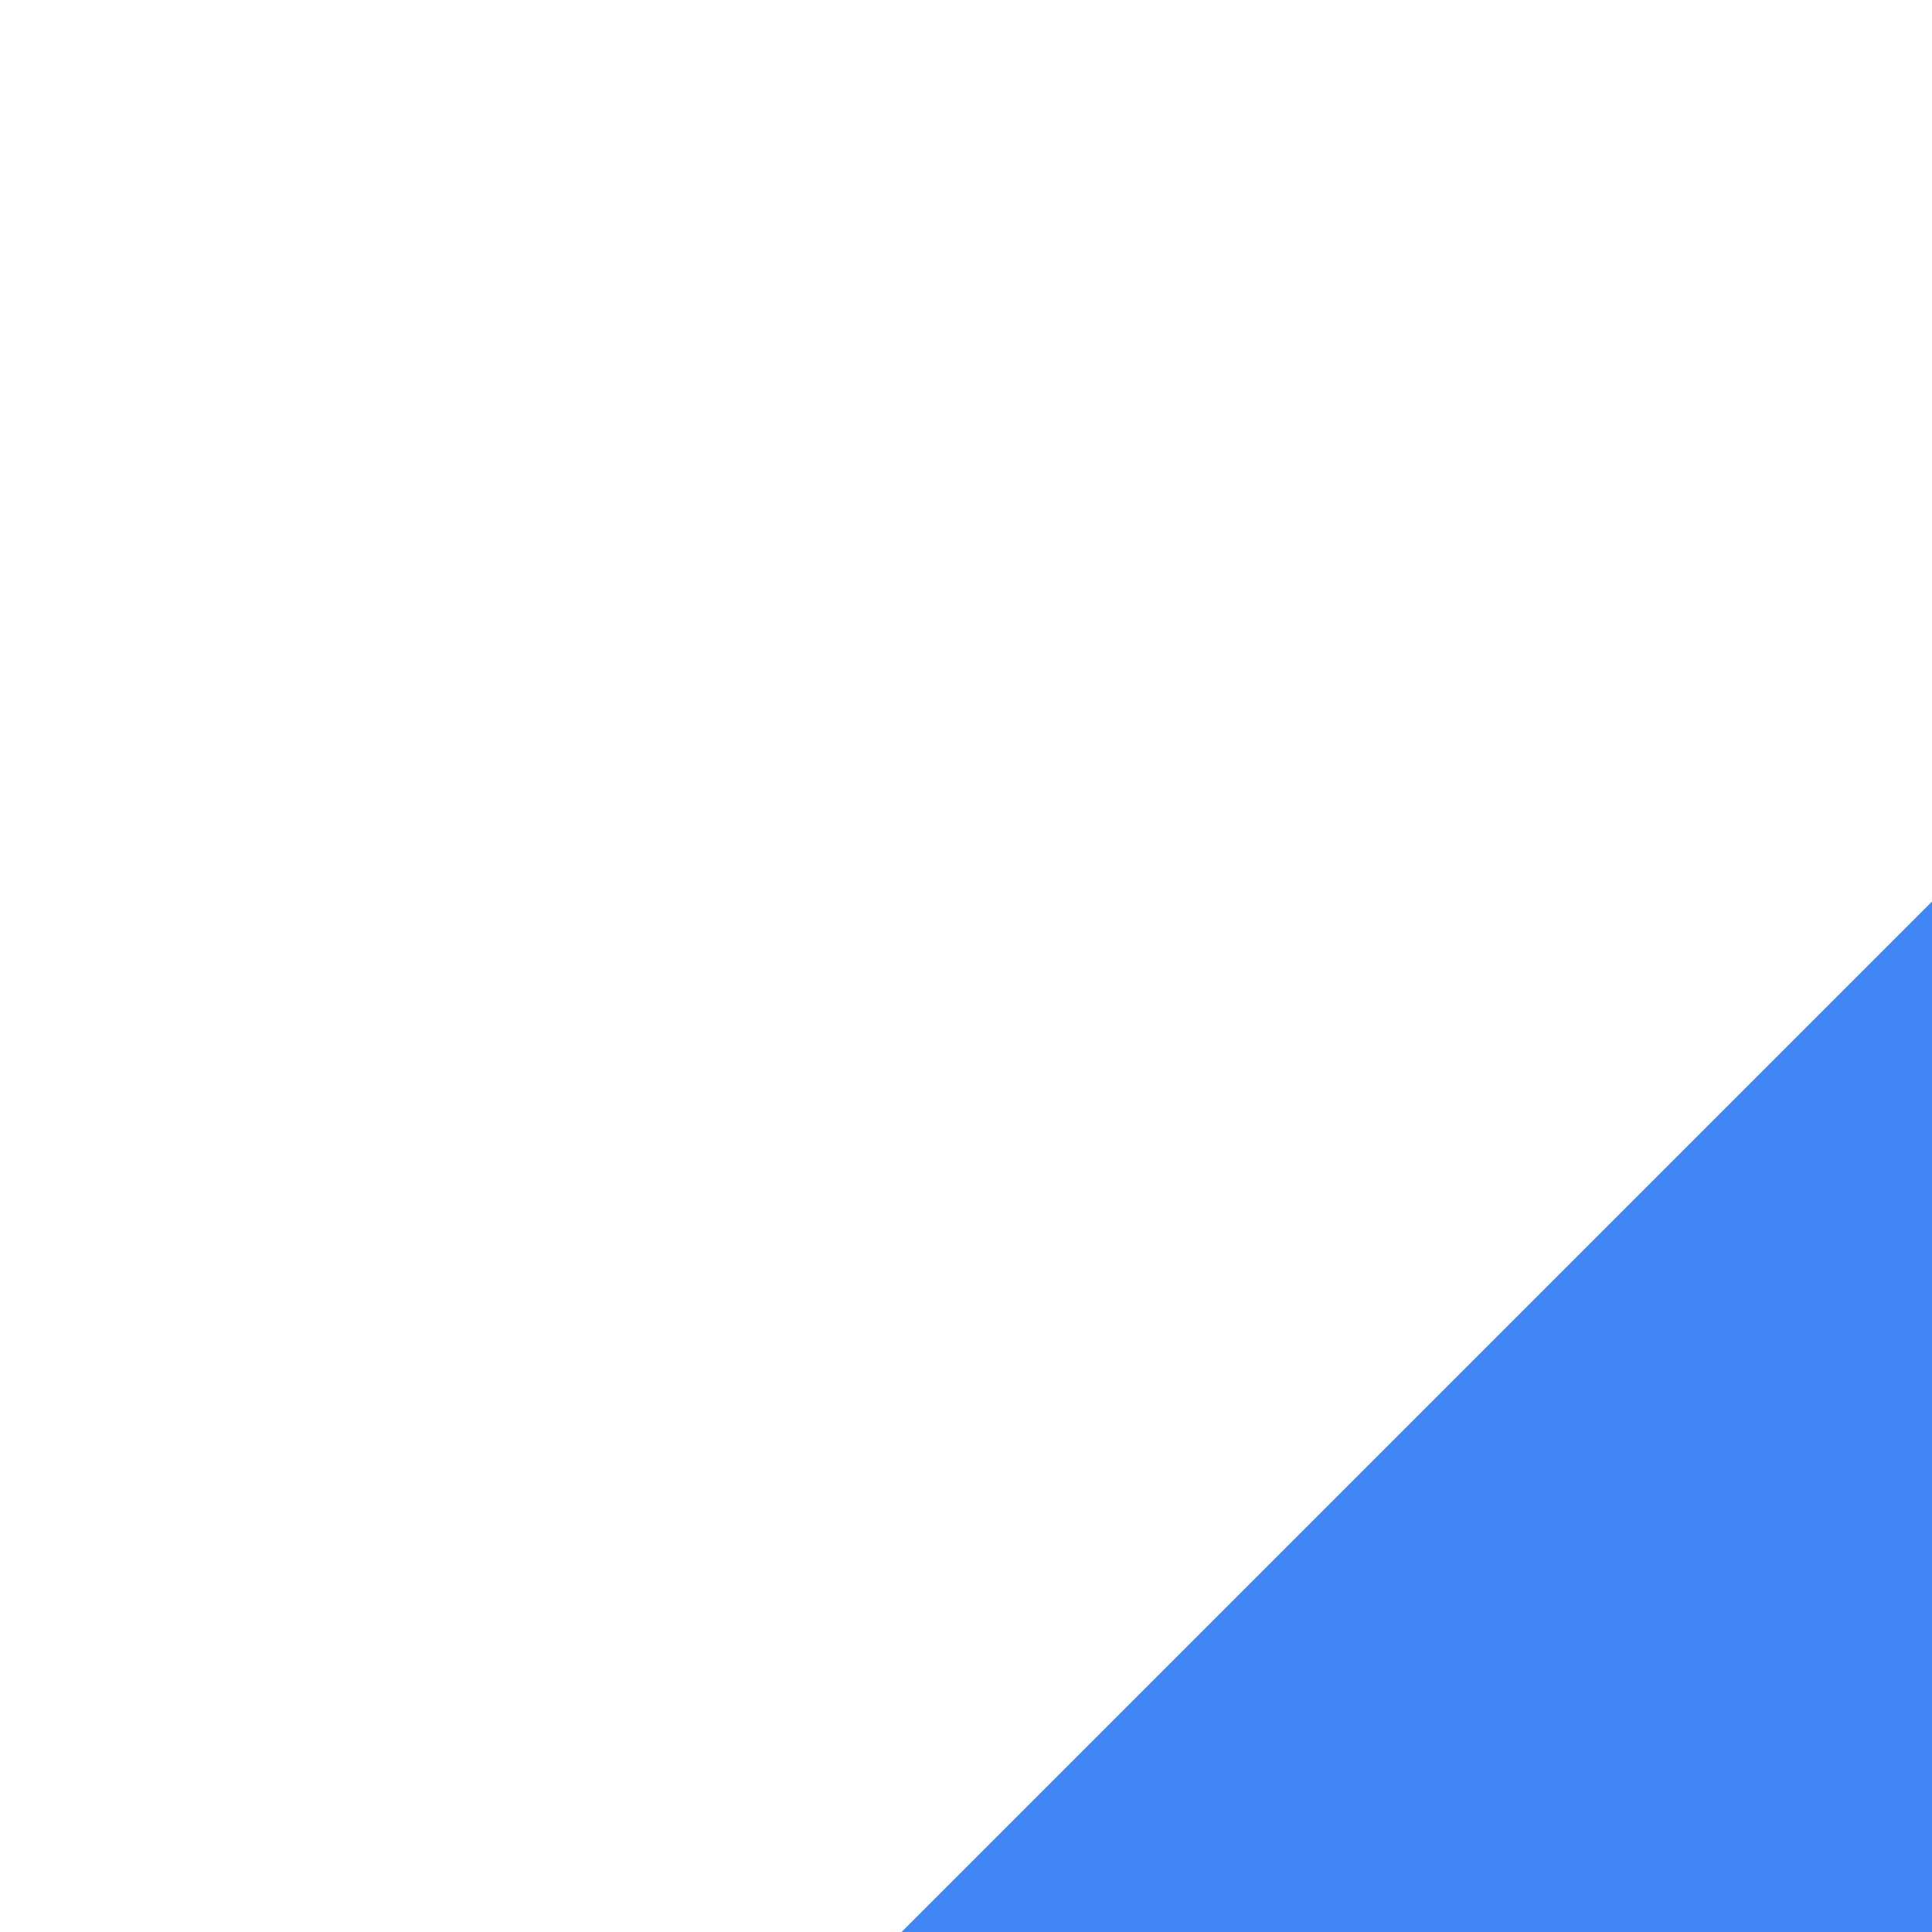
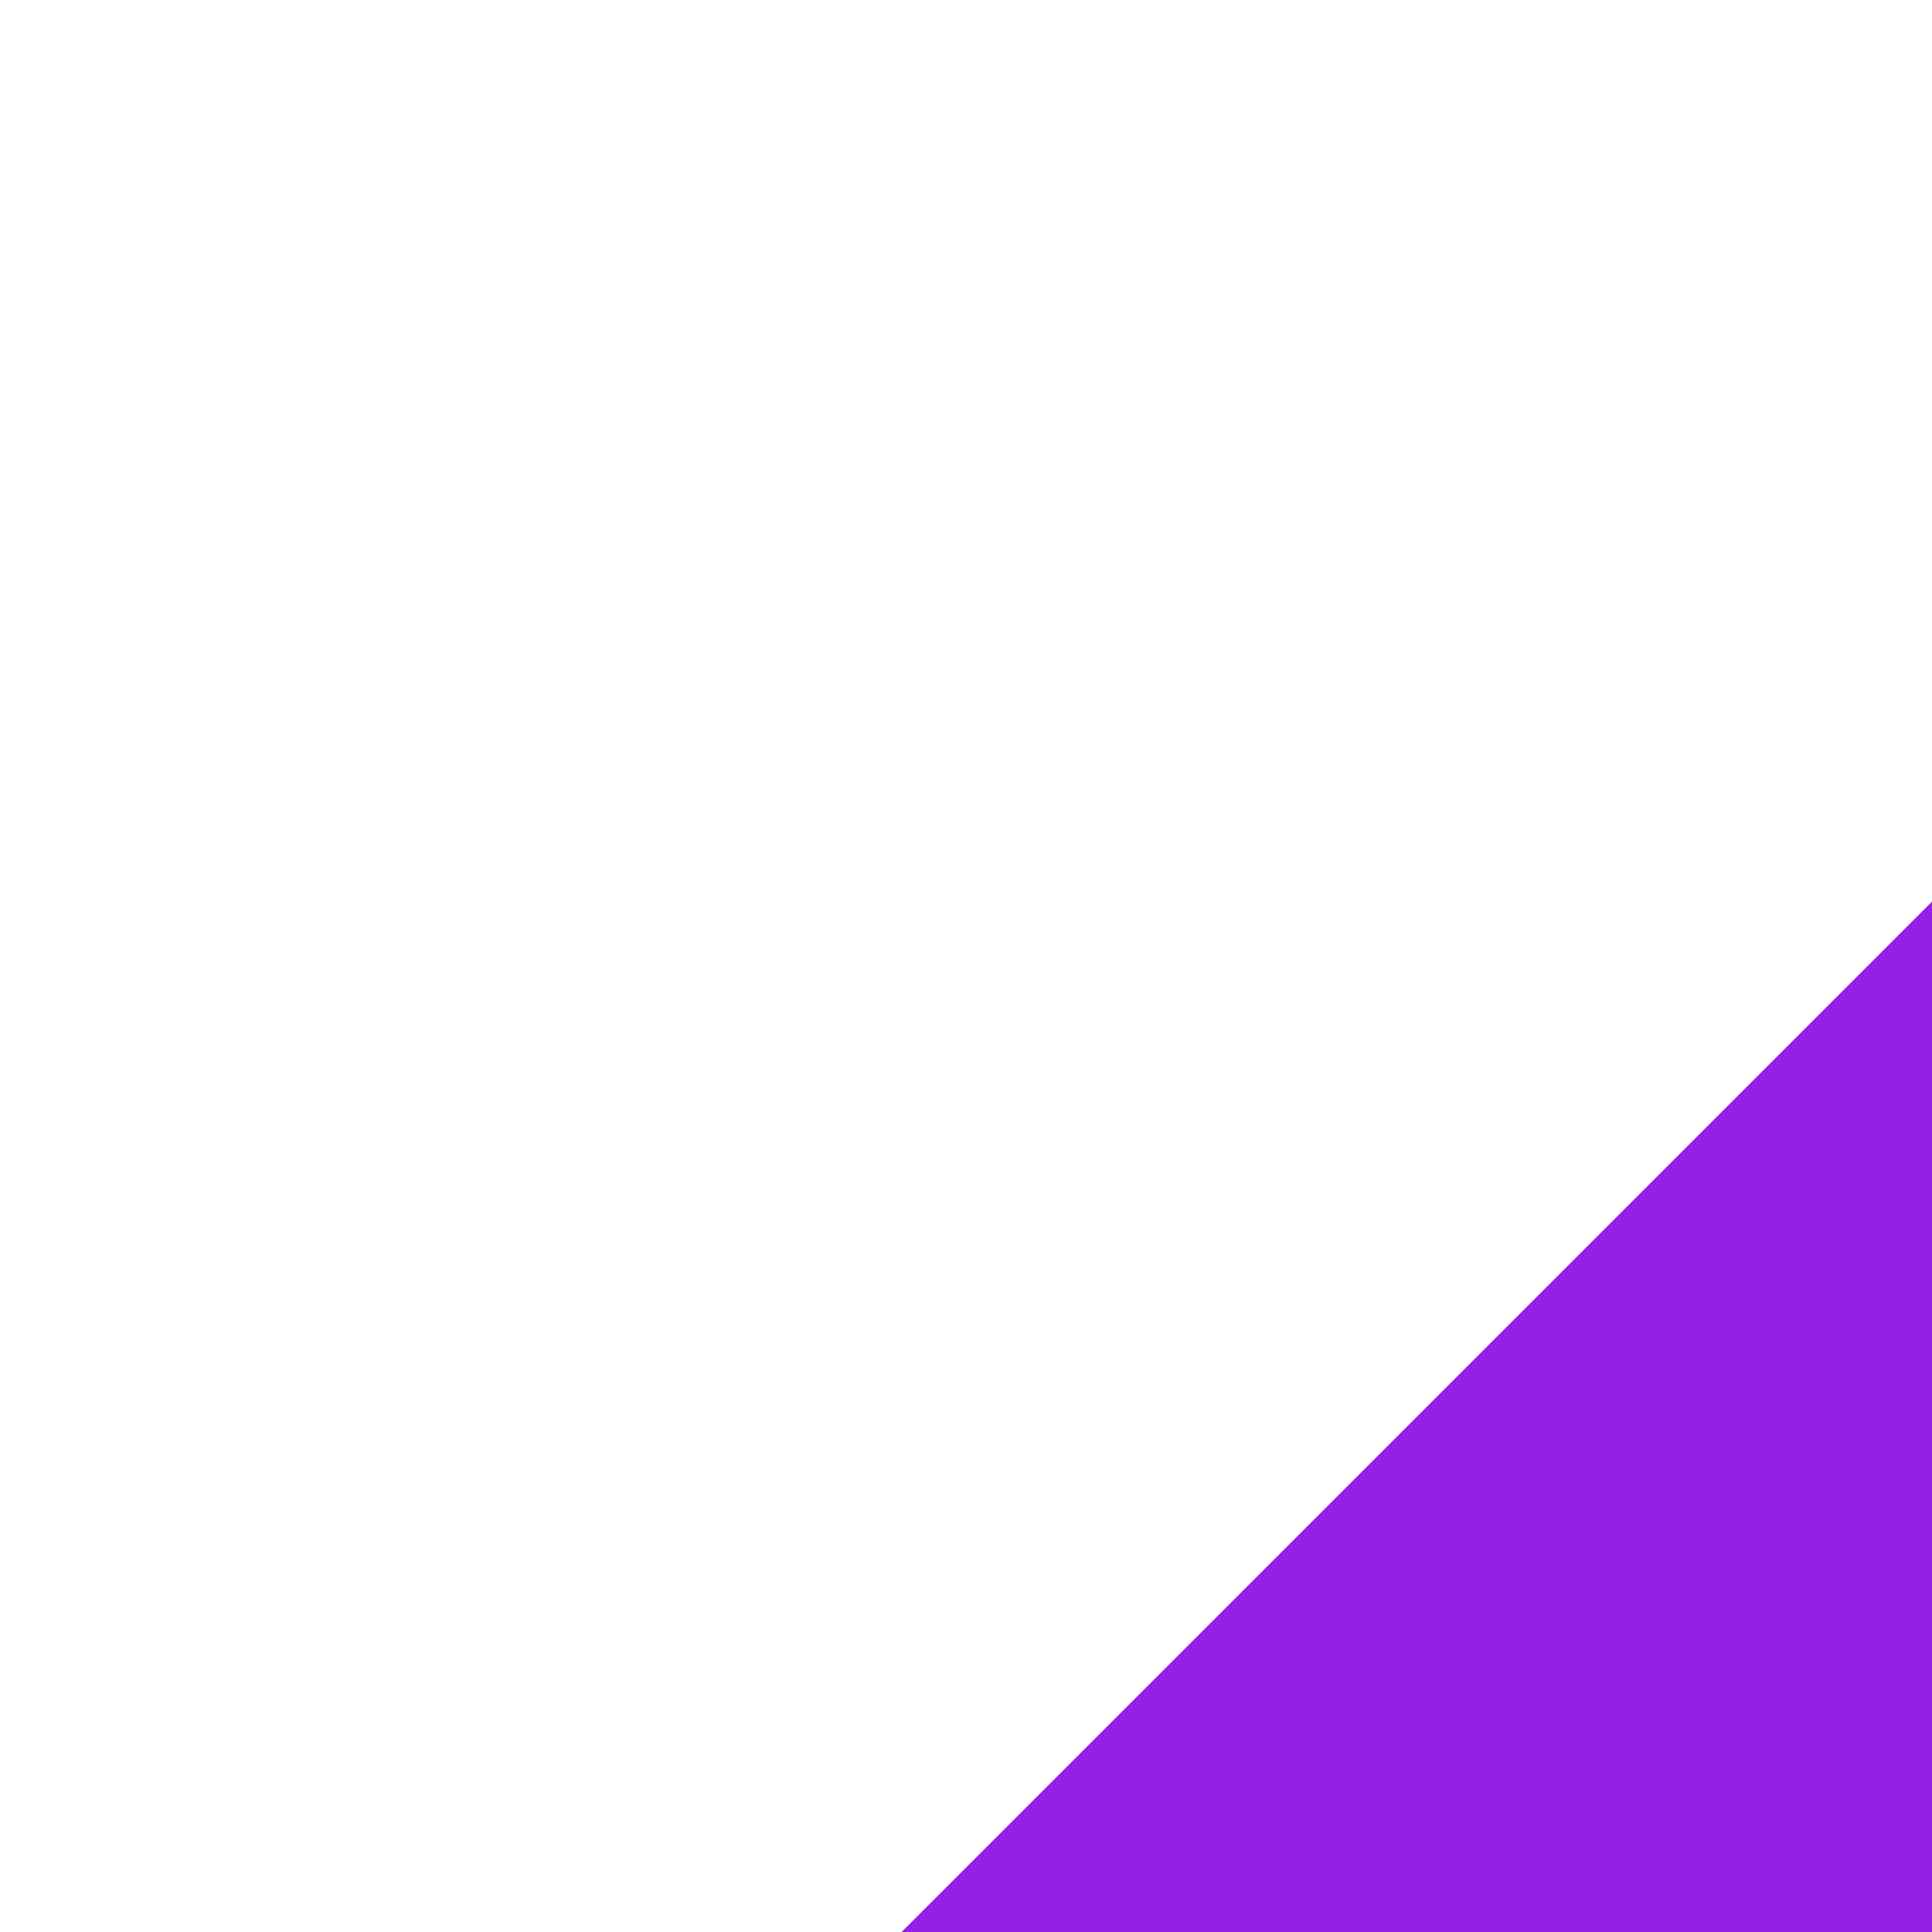
<svg xmlns="http://www.w3.org/2000/svg" width="30" height="30" version="1.1" viewBox="0 0 30 30">
  <defs>
    <style id="current-color-scheme" type="text/css">.ColorScheme-Text {
        color:#31363b;
        stop-color:#31363b;
      }
      .ColorScheme-Background {
        color:#eff0f1;
        stop-color:#eff0f1;
      }
      .ColorScheme-Highlight {
-         color:#4285f4;
-         stop-color:#4285f4;
+         color:#951FE7;
+         stop-color:#951FE7;
      }
      .ColorScheme-ViewText {
        color:#31363b;
        stop-color:#31363b;
      }
      .ColorScheme-ViewBackground {
        color:#fcfcfc;
        stop-color:#fcfcfc;
      }
      .ColorScheme-ViewHover {
        color:#93cee9;
        stop-color:#93cee9;
      }
      .ColorScheme-ViewFocus{
        color:#3daee9;
        stop-color:#3daee9;
      }
      .ColorScheme-ButtonText {
        color:#31363b;
        stop-color:#31363b;
      }
      .ColorScheme-ButtonBackground {
        color:#eff0f1;
        stop-color:#eff0f1;
      }
      .ColorScheme-ButtonHover {
        color:#93cee9;
        stop-color:#93cee9;
      }
      .ColorScheme-ButtonFocus{
        color:#3daee9;
        stop-color:#3daee9;
      }</style>
  </defs>
  <g transform="translate(0 -904.36)">
    <path id="event" class="ColorScheme-Highlight" d="m30 918.36-16 16h16z" fill="currentColor" />
  </g>
</svg>
